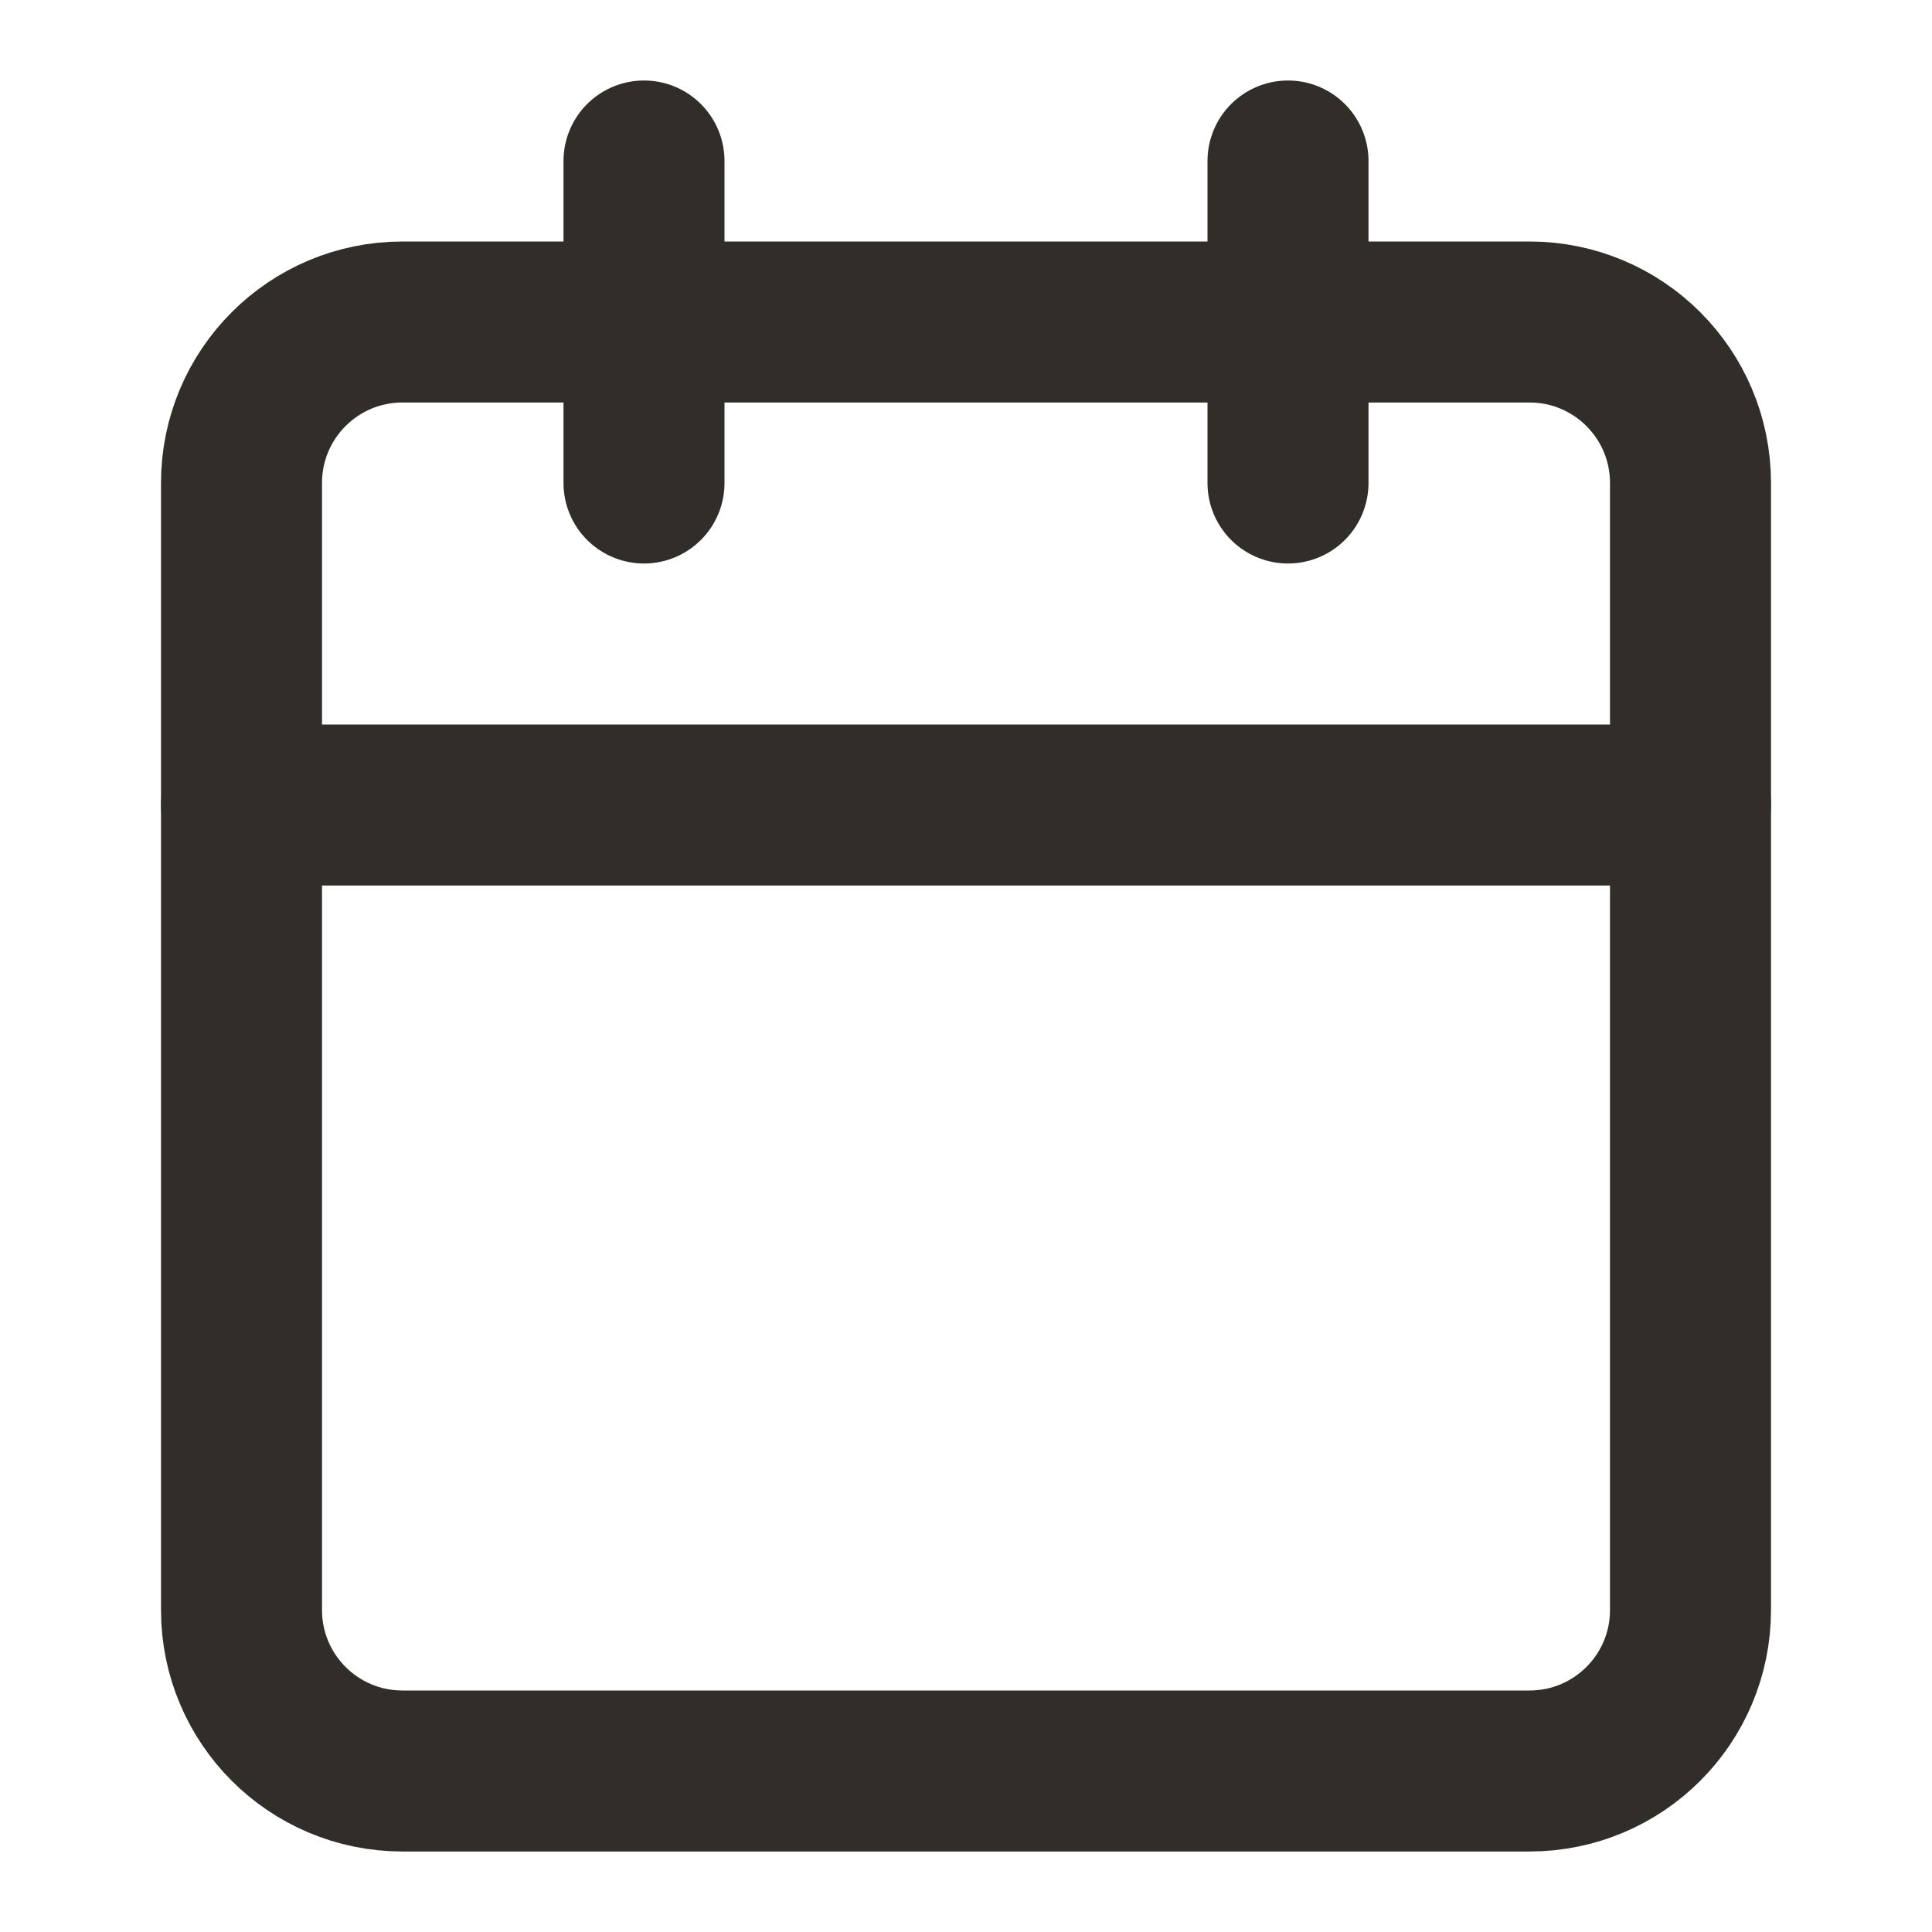
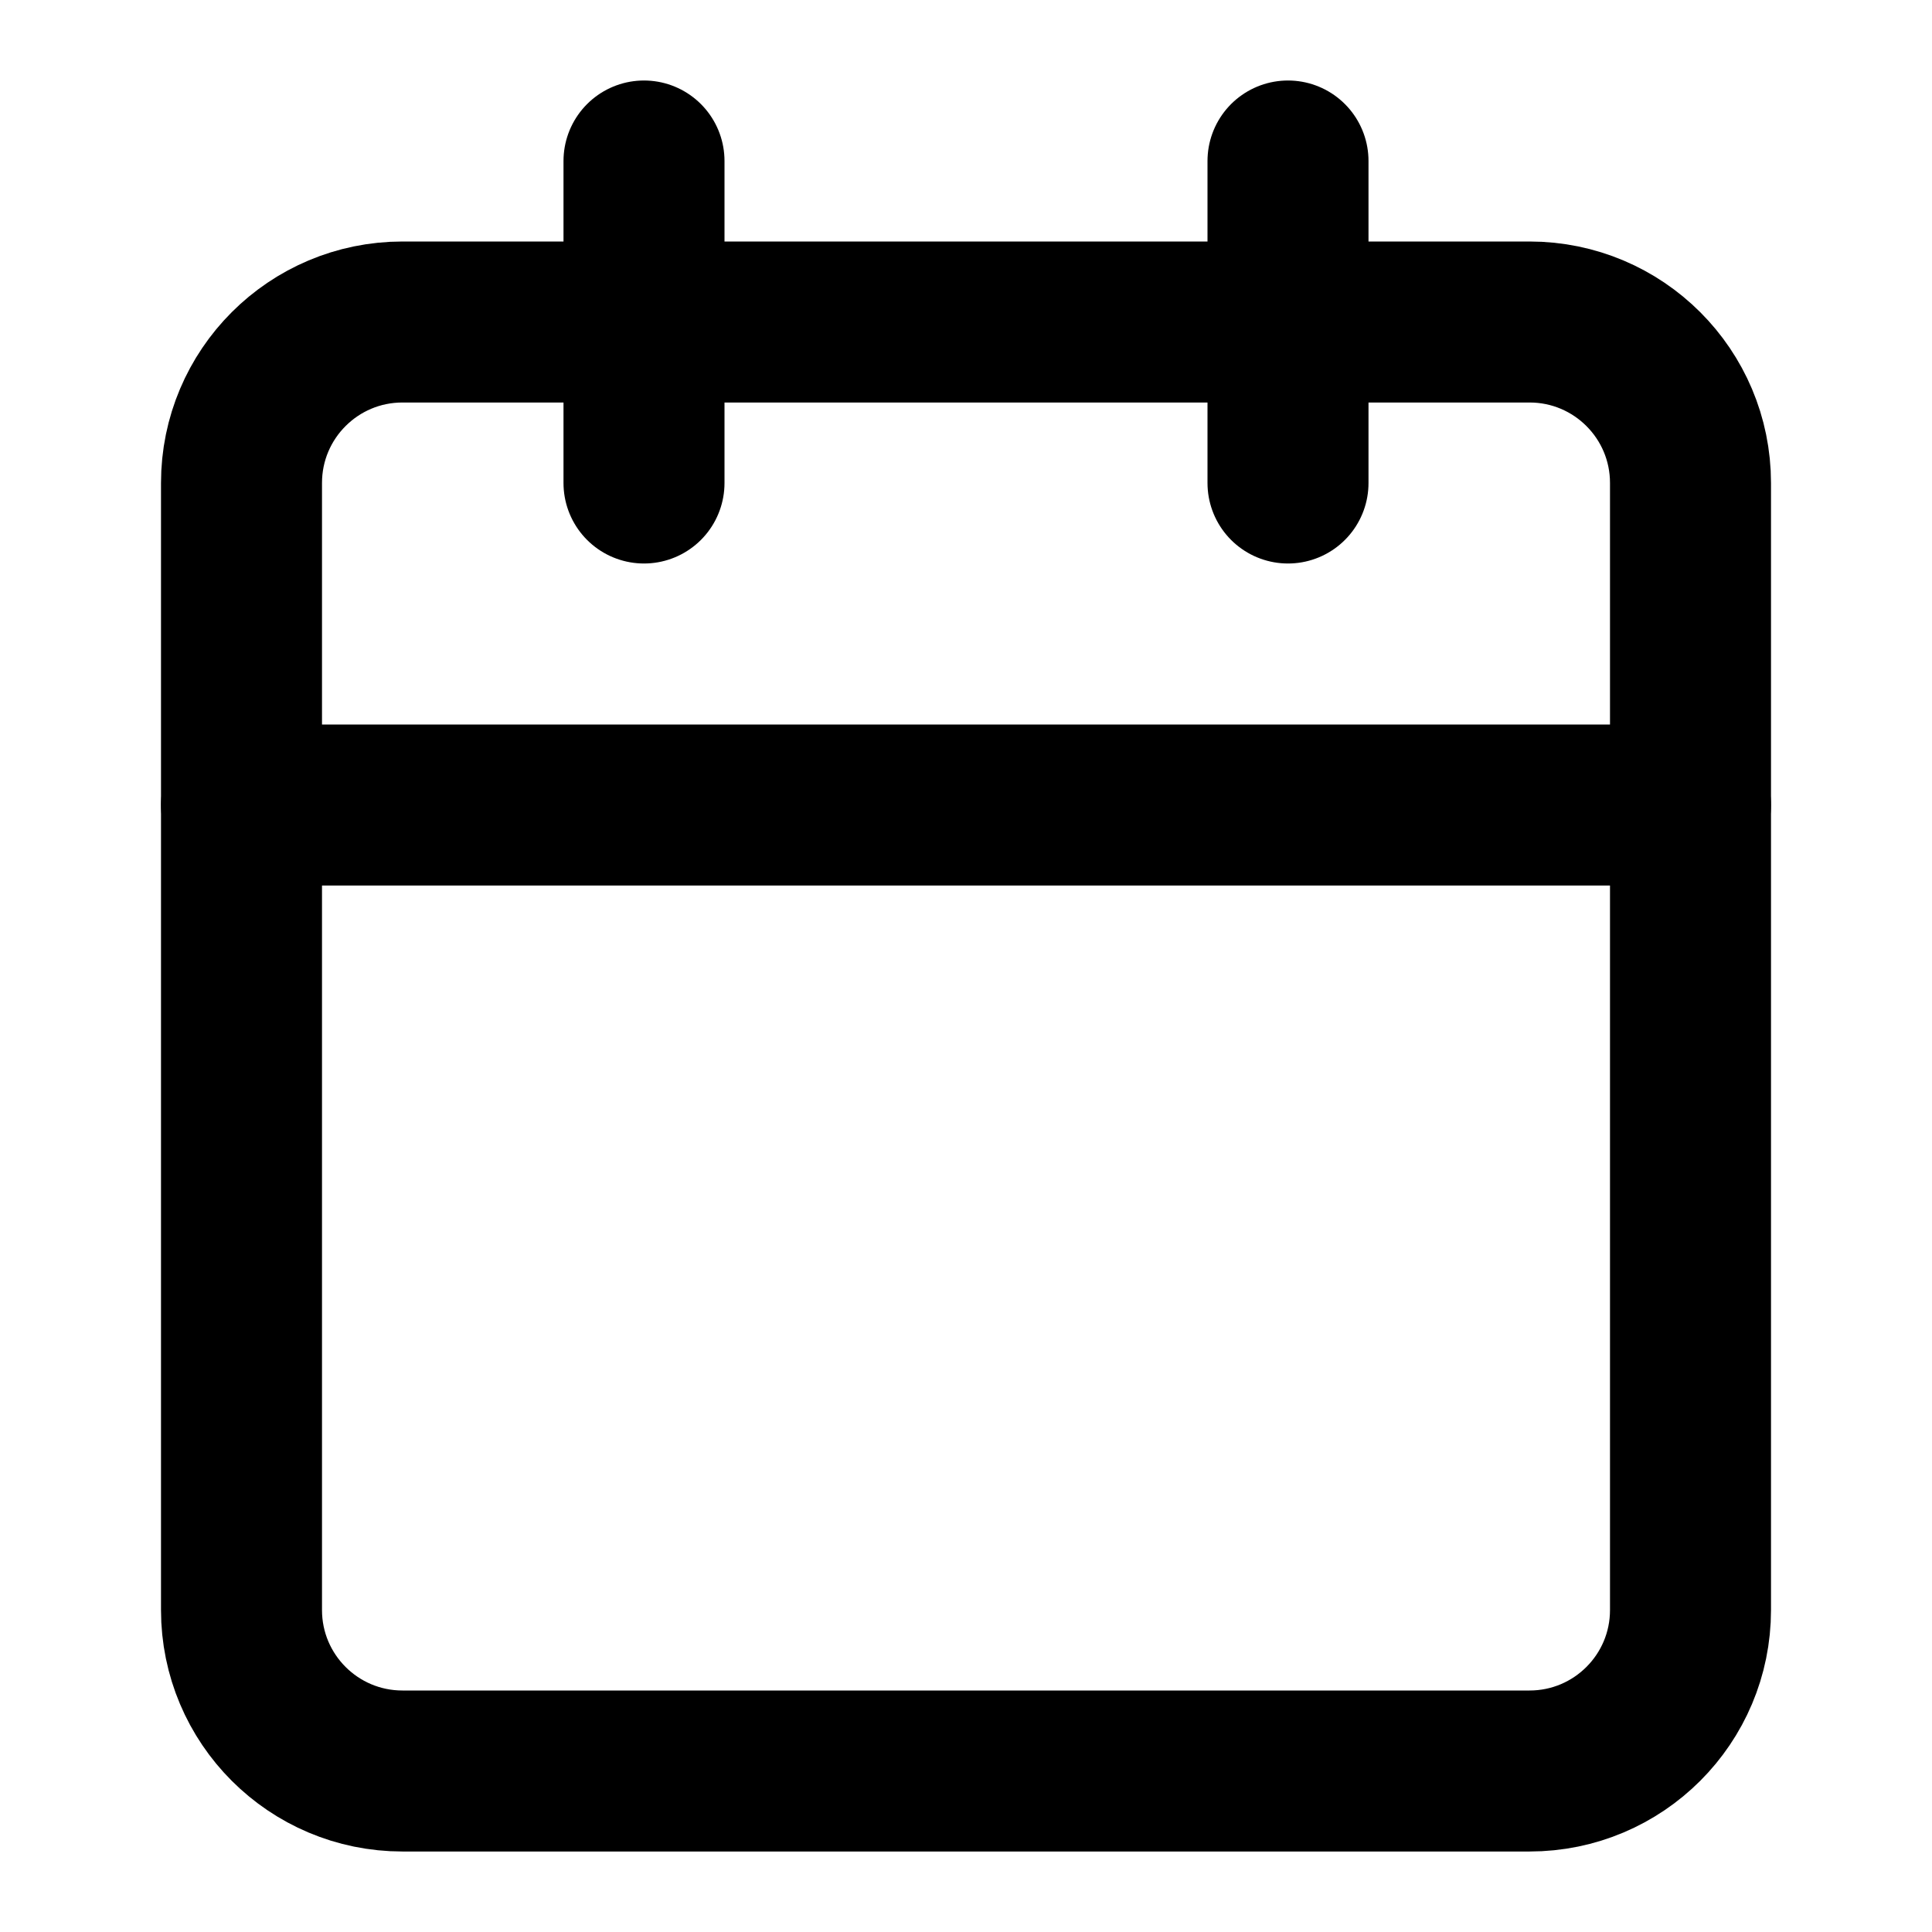
<svg xmlns="http://www.w3.org/2000/svg" width="24" height="24" viewBox="0 0 24 24" fill="none">
-   <path d="M8 2V6" stroke="#312E29" stroke-width="2" stroke-linecap="round" stroke-linejoin="round" />
-   <path d="M16 2V6" stroke="#312E29" stroke-width="2" stroke-linecap="round" stroke-linejoin="round" />
-   <path d="M19 4H5C3.895 4 3 4.895 3 6V20C3 21.105 3.895 22 5 22H19C20.105 22 21 21.105 21 20V6C21 4.895 20.105 4 19 4Z" stroke="#312E29" stroke-width="2" stroke-linecap="round" stroke-linejoin="round" />
-   <path d="M3 10H21" stroke="#312E29" stroke-width="2" stroke-linecap="round" stroke-linejoin="round" />
+   <path d="M8 2V6" stroke="currentColor" stroke-width="2" stroke-linecap="round" stroke-linejoin="round" />
+   <path d="M16 2V6" stroke="currentColor" stroke-width="2" stroke-linecap="round" stroke-linejoin="round" />
+   <path d="M19 4H5C3.895 4 3 4.895 3 6V20C3 21.105 3.895 22 5 22H19C20.105 22 21 21.105 21 20V6C21 4.895 20.105 4 19 4Z" stroke="currentColor" stroke-width="2" stroke-linecap="round" stroke-linejoin="round" />
+   <path d="M3 10H21" stroke="currentColor" stroke-width="2" stroke-linecap="round" stroke-linejoin="round" />
</svg>
